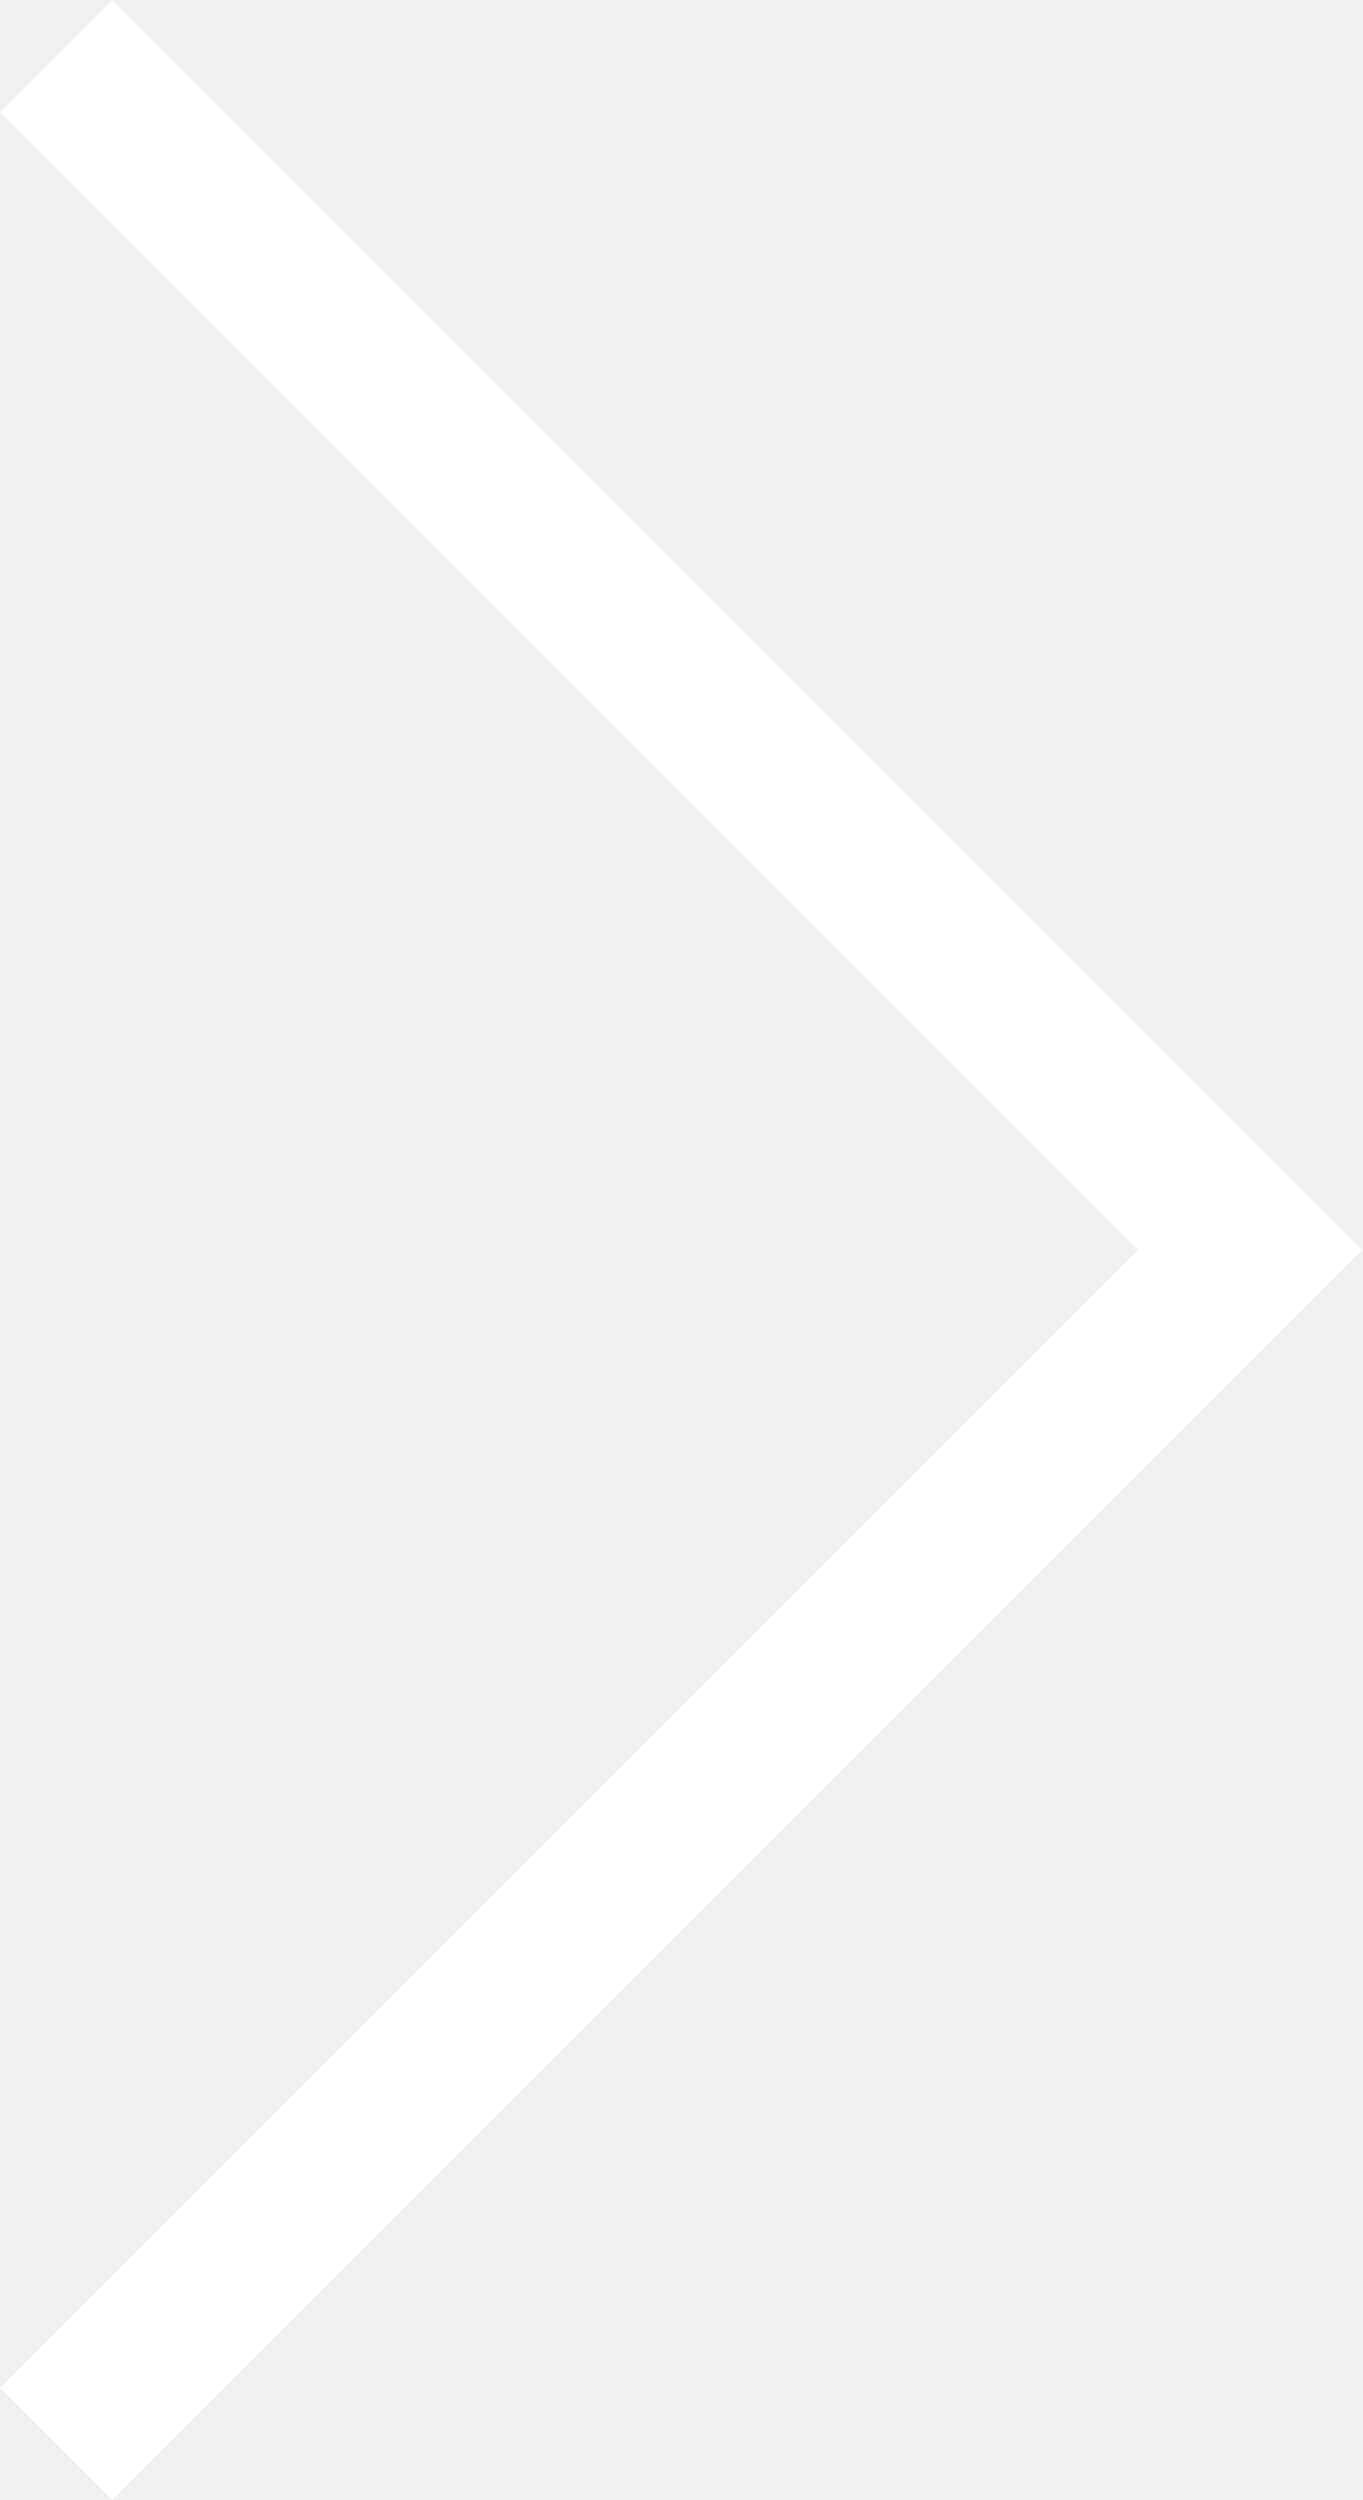
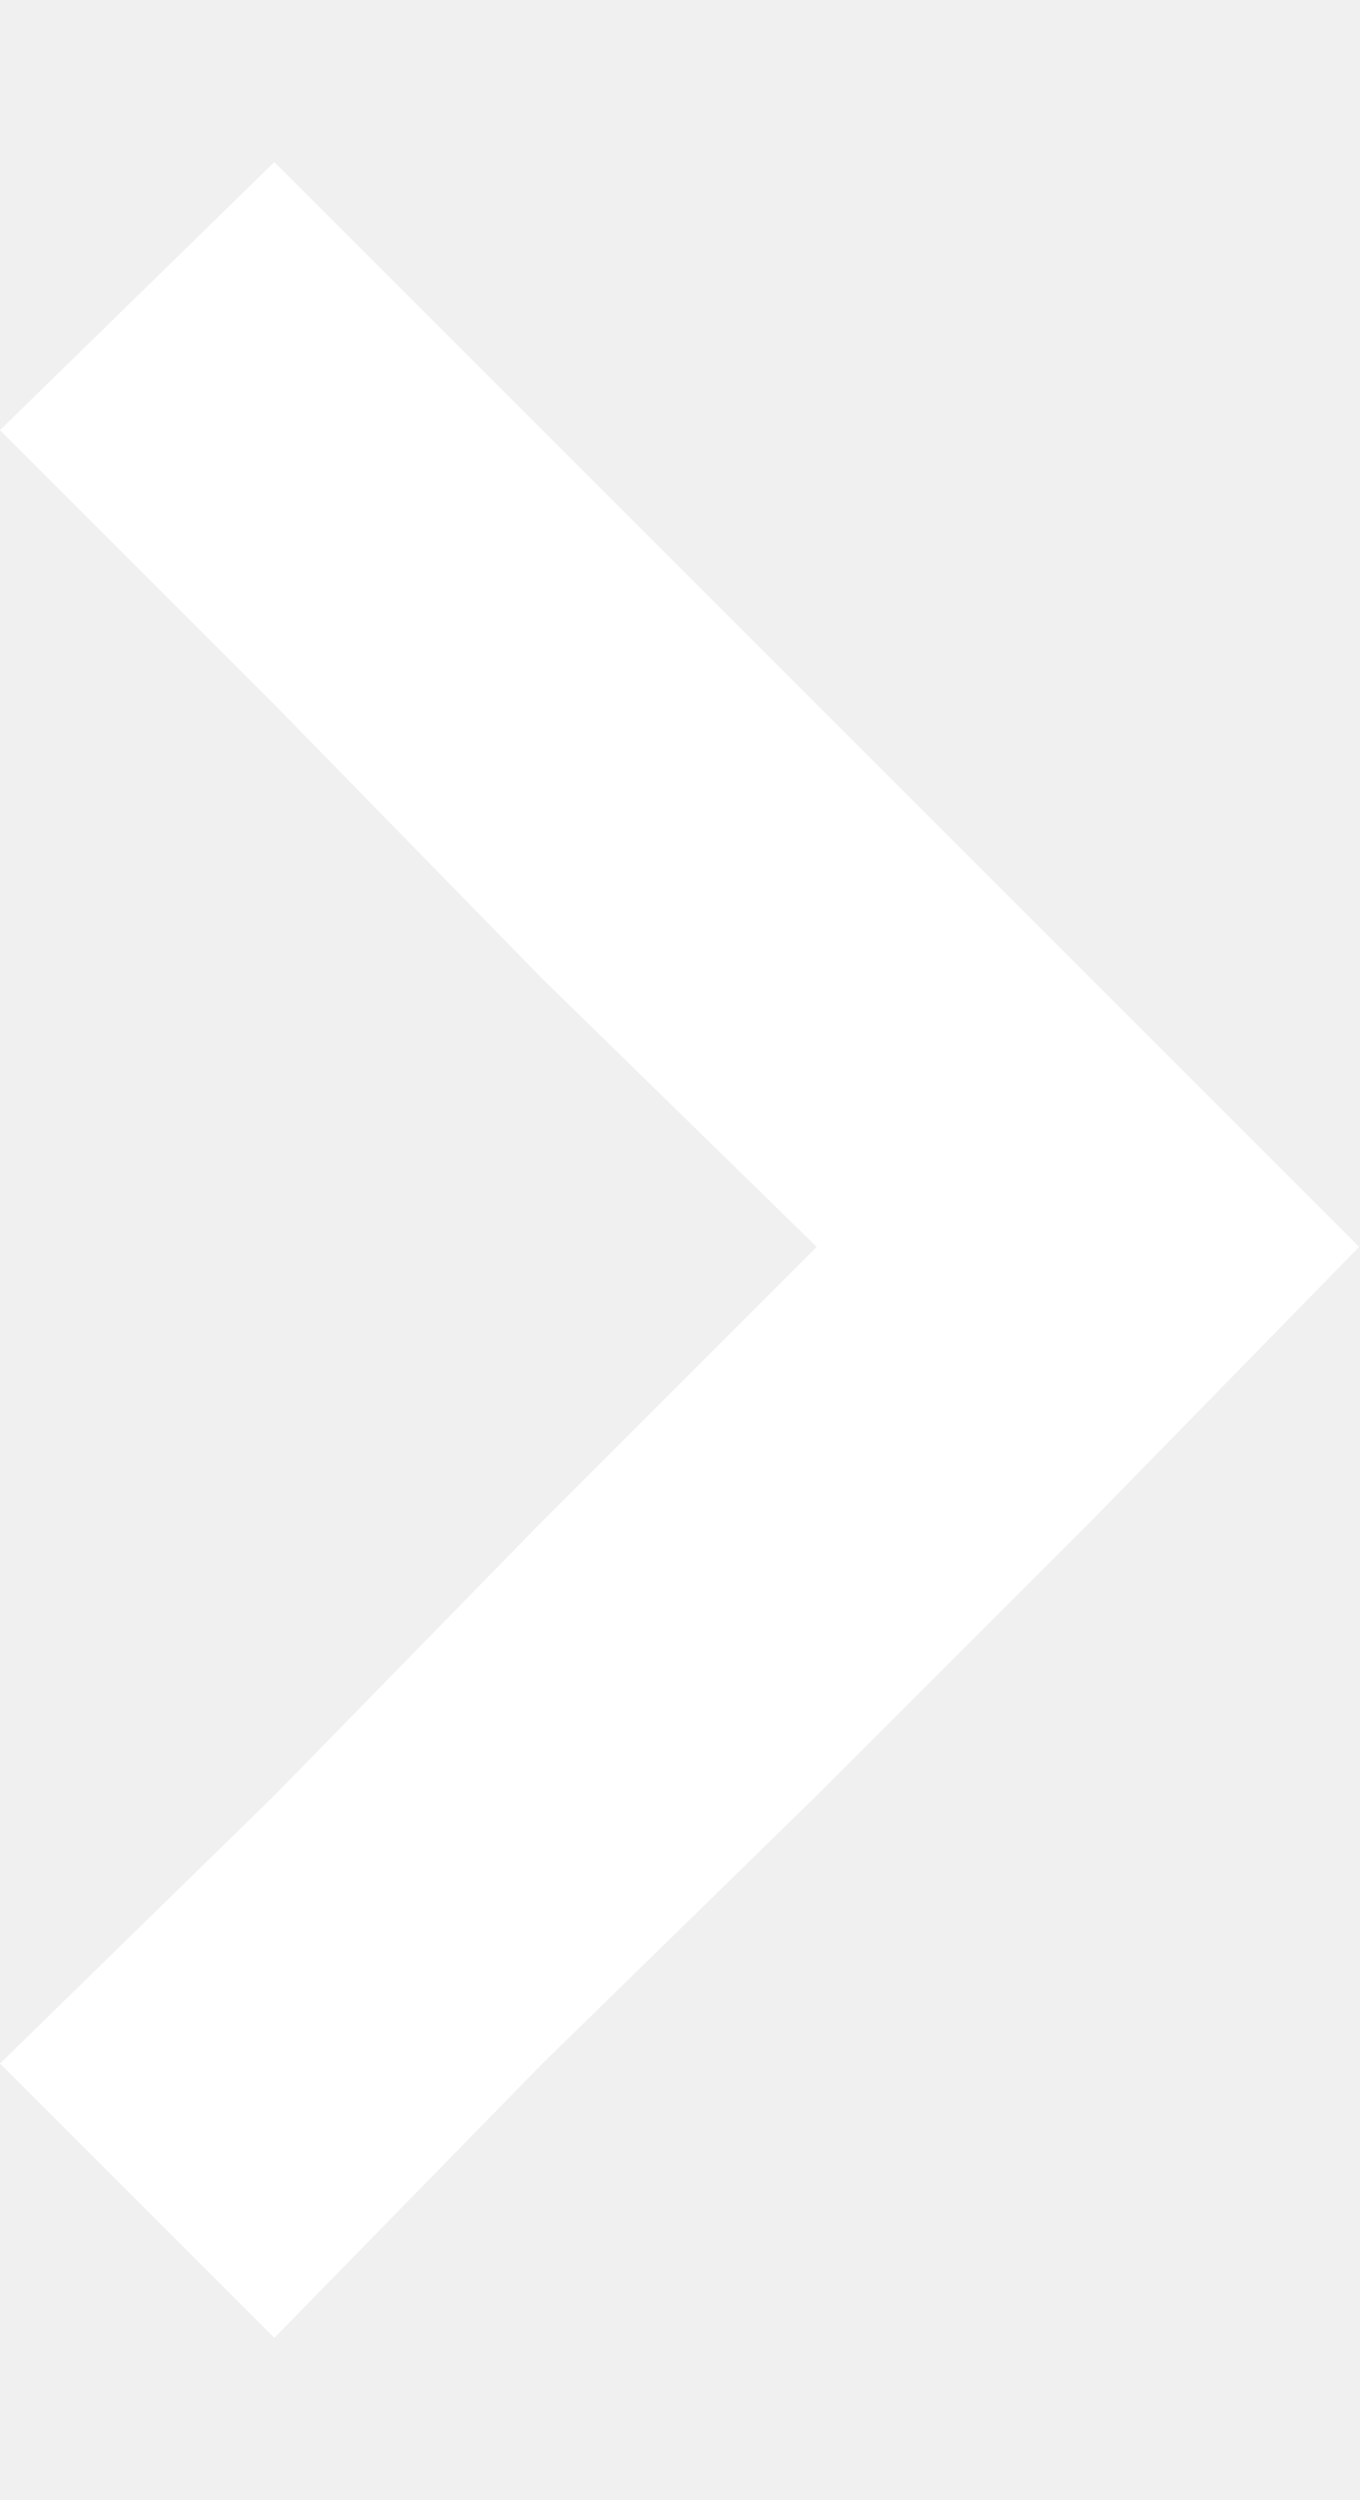
- <svg xmlns="http://www.w3.org/2000/svg" version="1.1" id="Layer_1" x="0px" y="0px" viewBox="0 0 21.84 40.08" style="enable-background:new 0 0 21.84 40.08;" xml:space="preserve">
-   <style type="text/css">
- 	.st0{fill:#FFFFFF;}
- </style>
-   <polygon class="st0" points="0,38.28 1.8,40.08 21.84,20.04 20.04,18.24 1.8,0 0,1.8 18.24,20.04 " />
+ <svg xmlns="http://www.w3.org/2000/svg" version="1.1" viewBox="0 0 21.8 40.1">
+   <defs>
+     <style>
+       .cls-1 {
+         fill: #fff;
+       }
+     </style>
+   </defs>
+   <g>
+     <g id="Layer_1">
+       <polygon class="cls-1" points="0 -17.8 1.8 -16 21.8 -36 20 -37.8 1.8 -56.1 0 -54.3 18.2 -36 0 -17.8" />
+       <polygon class="cls-1" points="8.7 15.7 13.1 20 8.7 24.4 4.4 28.8 0 33.1 4.4 37.5 8.7 33.1 13.1 28.8 17.5 24.4 21.8 20 17.5 15.7 13.1 11.3 8.7 6.9 4.4 2.6 0 6.9 4.4 11.3 8.7 15.7" />
+     </g>
+   </g>
</svg>
